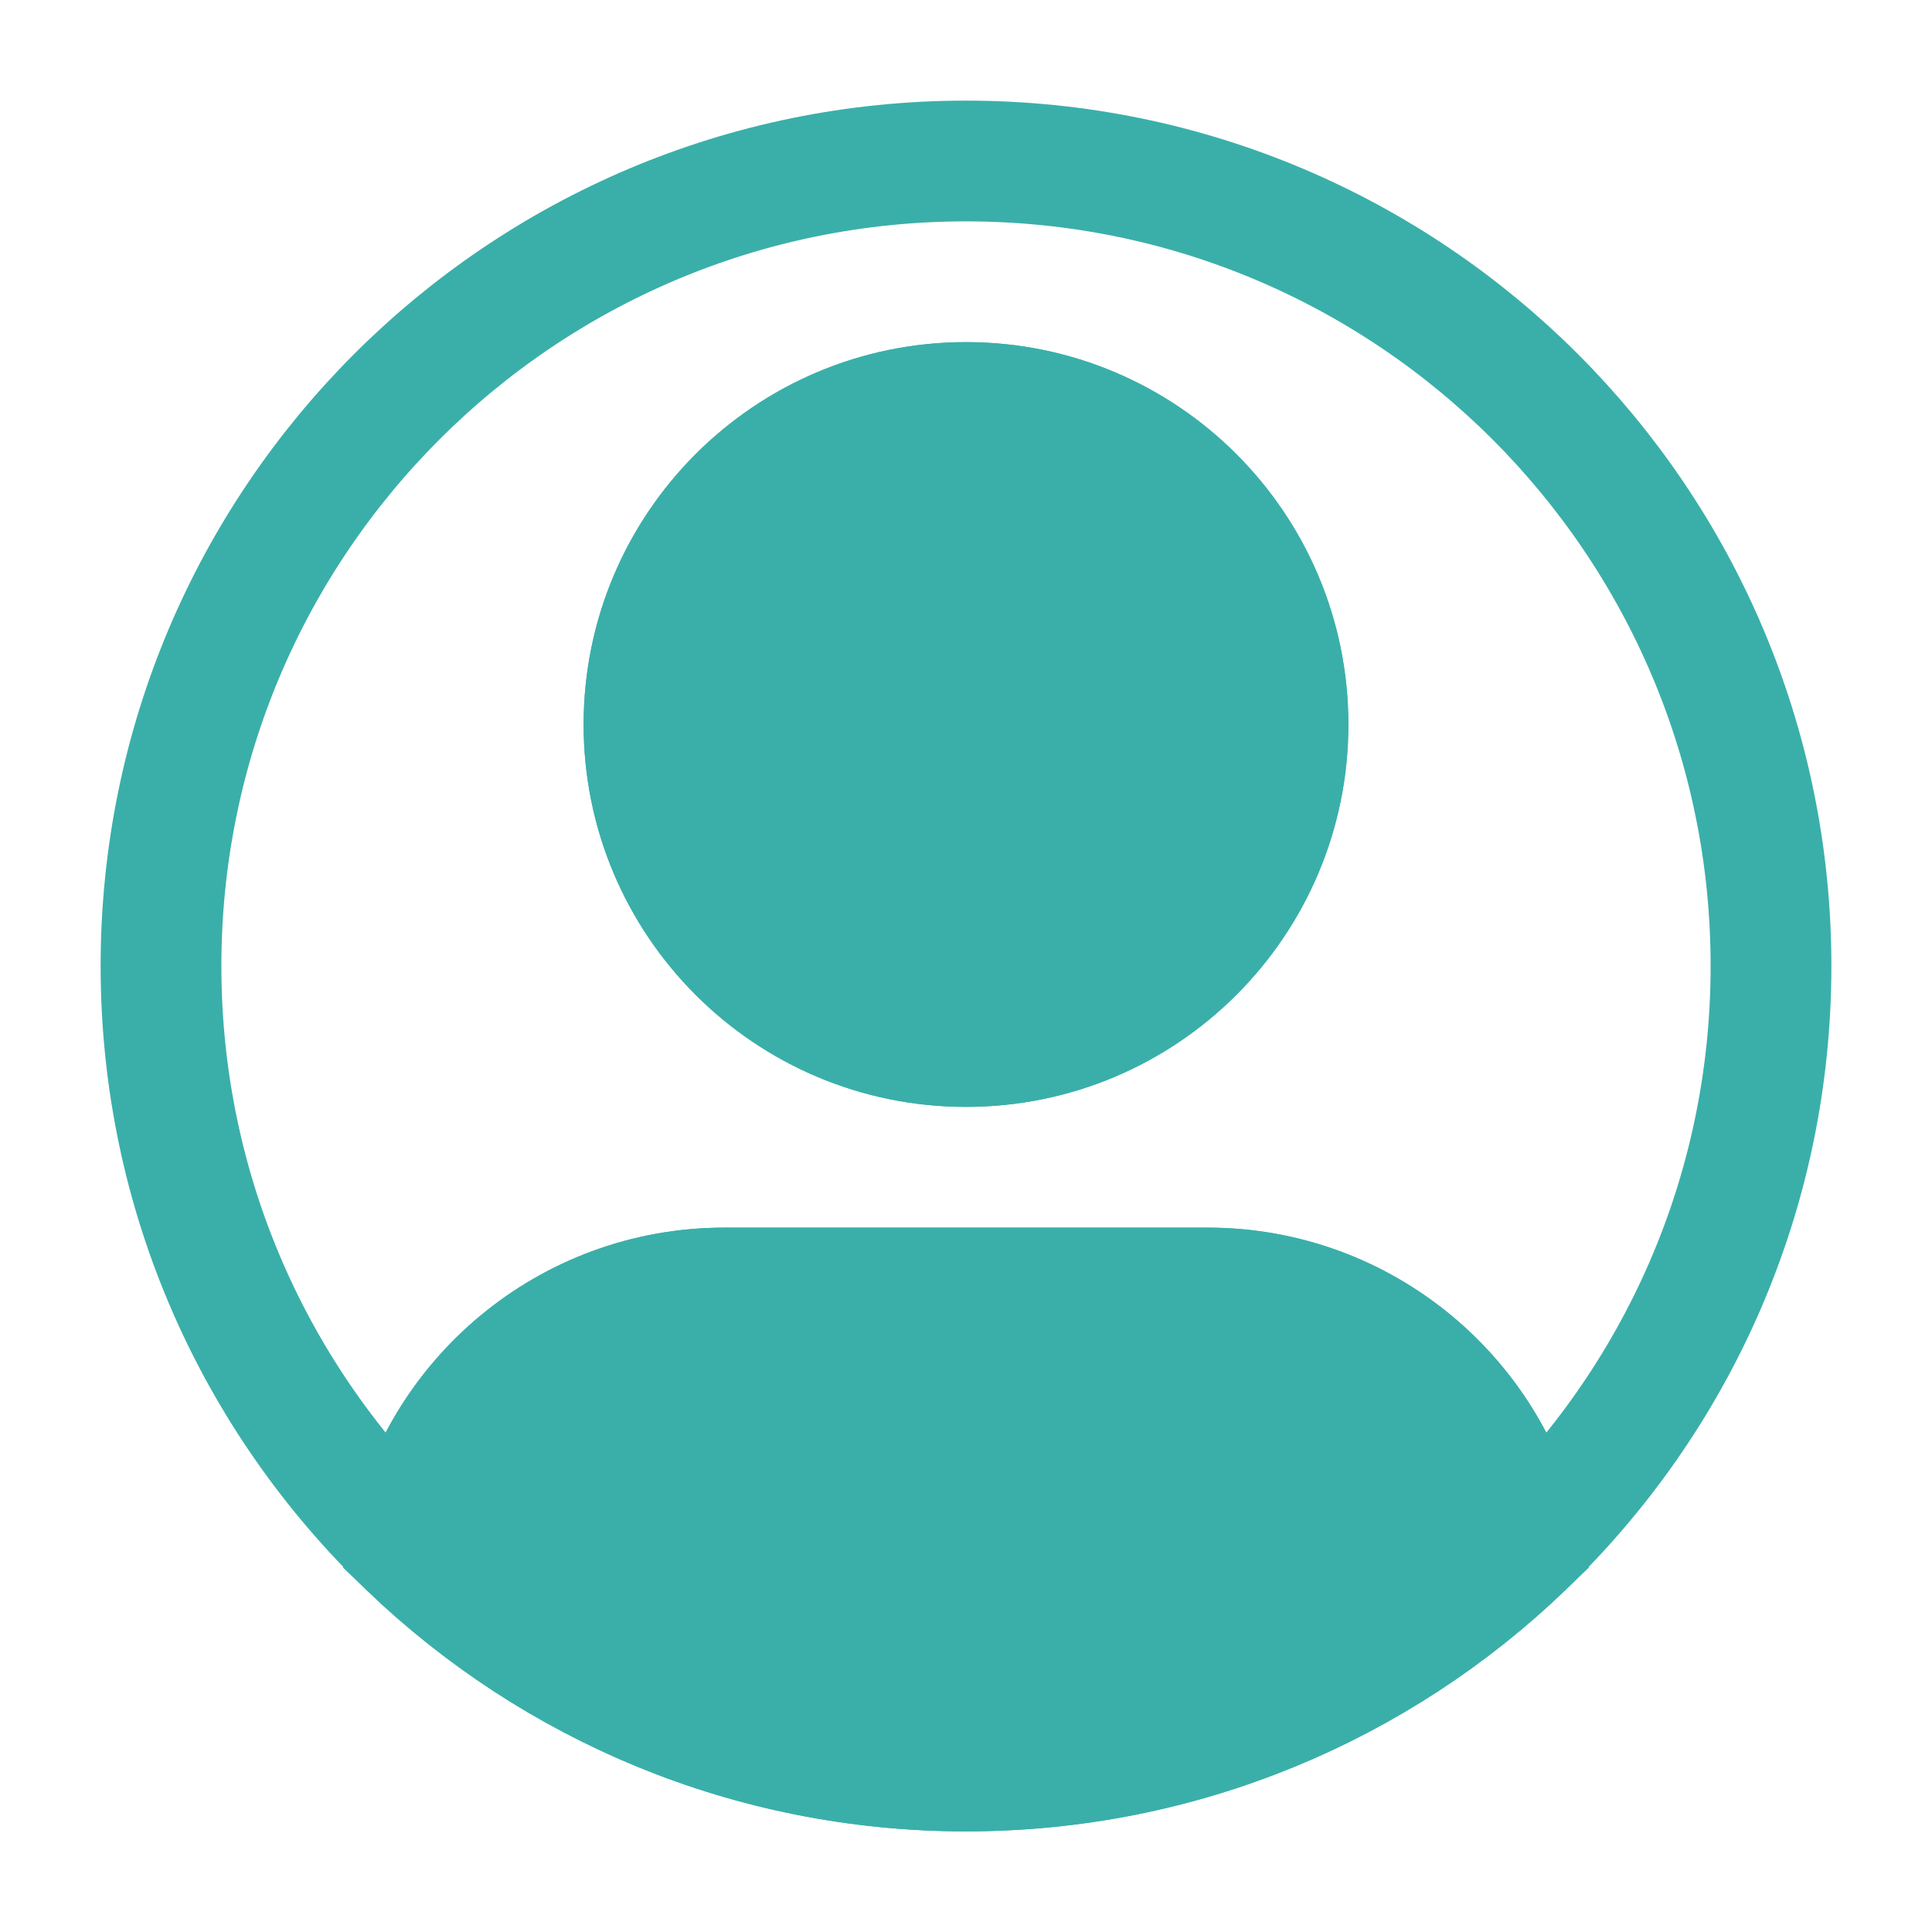
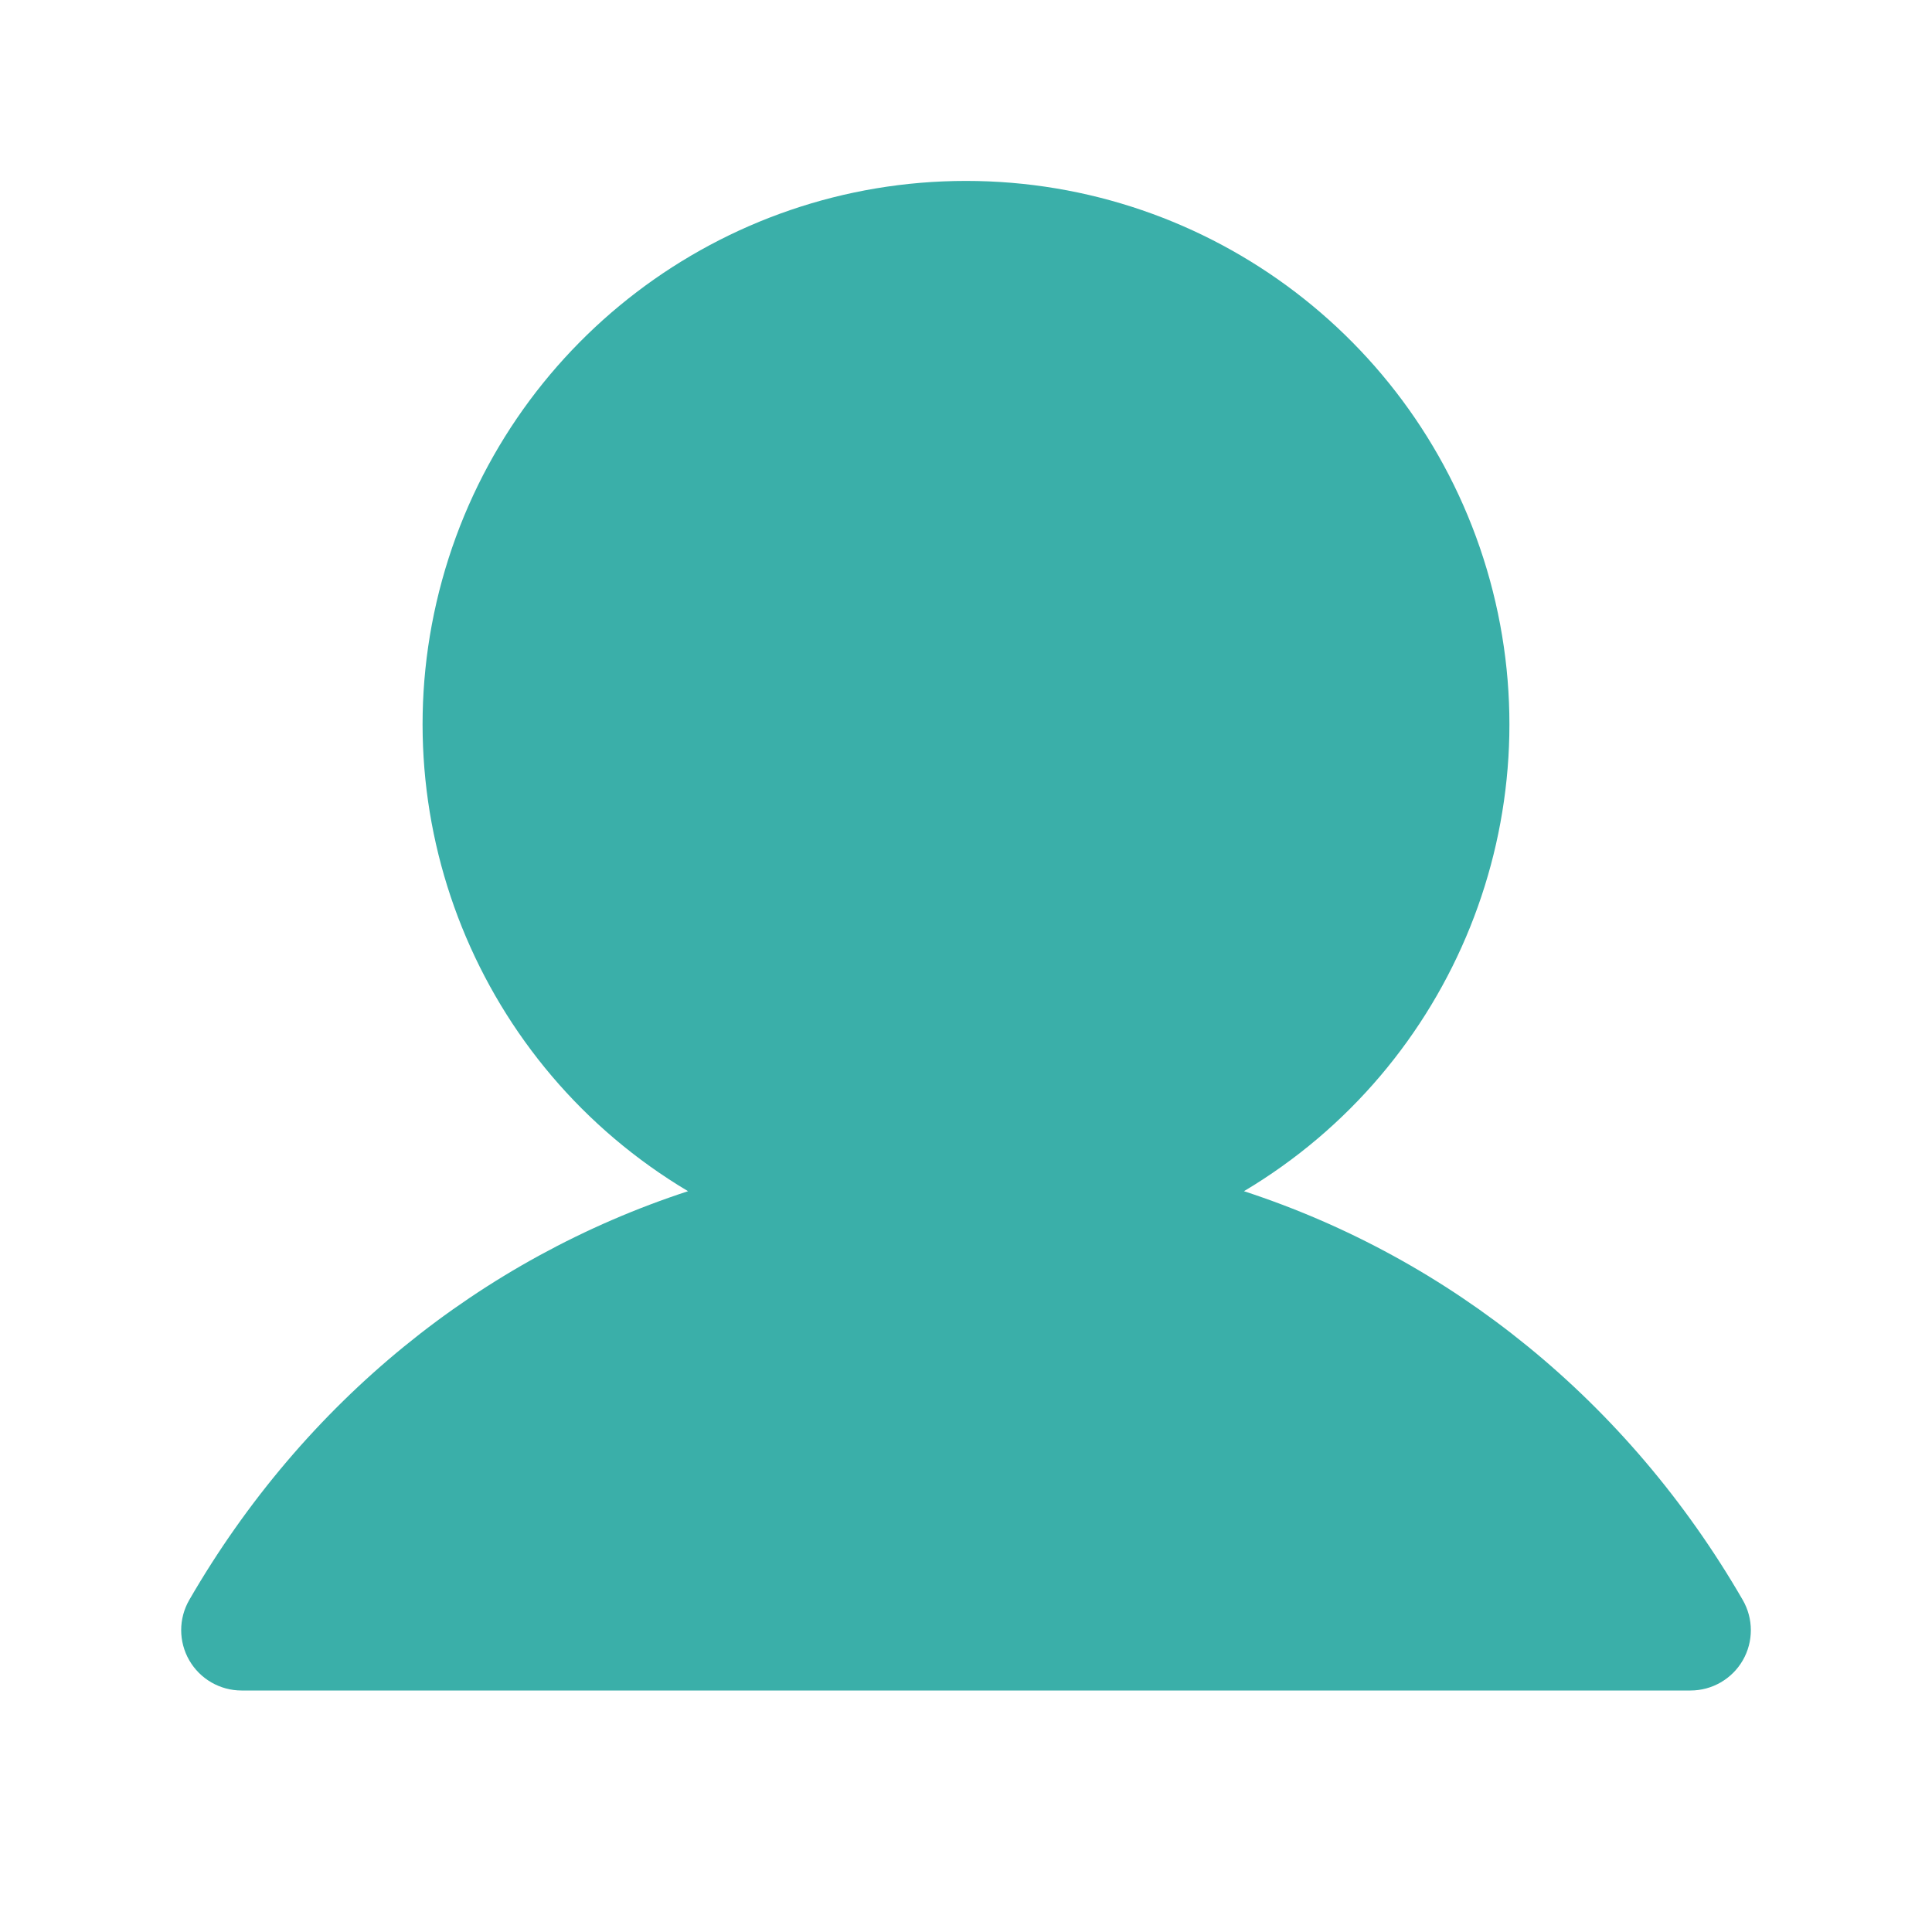
- <svg xmlns="http://www.w3.org/2000/svg" width="24" height="24" viewBox="0 0 24 24" fill="none">
-   <path d="M18.923 19.216C20.82 17.396 22 14.836 22 12C22 6.477 17.523 2 12 2C6.477 2 2 6.477 2 12C2 14.836 3.18 17.396 5.077 19.216M18.923 19.216C17.126 20.94 14.687 22 12 22C9.313 22 6.874 20.94 5.077 19.216M18.923 19.216C18.559 17.382 16.941 16 15 16H9C7.059 16 5.441 17.382 5.077 19.216M16 9C16 11.209 14.209 13 12 13C9.791 13 8 11.209 8 9C8 6.791 9.791 5 12 5C14.209 5 16 6.791 16 9Z" stroke-width="1.5" stroke="#3AAFA9" />
-   <path d="M14.999 16H8.999C7.059 16 5.441 17.382 5.076 19.216C6.873 20.94 9.312 22 11.999 22C14.686 22 17.126 20.94 18.922 19.216C18.558 17.382 16.94 16 14.999 16Z" fill="#3AAFA9" stroke-width="1.5" stroke="#3AAFA9" />
-   <path d="M16 9C16 11.209 14.209 13 12 13C9.791 13 8 11.209 8 9C8 6.791 9.791 5 12 5C14.209 5 16 6.791 16 9Z" fill="#3AAFA9" stroke-width="1.5" stroke="#3AAFA9" />
+ <svg xmlns="http://www.w3.org/2000/svg" width="24" height="24" viewBox="0 0 256 256" fill="#3AAFA9">
+   <path d="M230.93,220a8,8,0,0,1-6.93,4H32a8,8,0,0,1-6.92-12c15.23-26.33,38.7-45.21,66.09-54.16a72,72,0,1,1,73.66,0c27.39,8.95,50.86,27.830,66.09,54.16A8,8,0,0,1,230.93,220Z" />
</svg>
